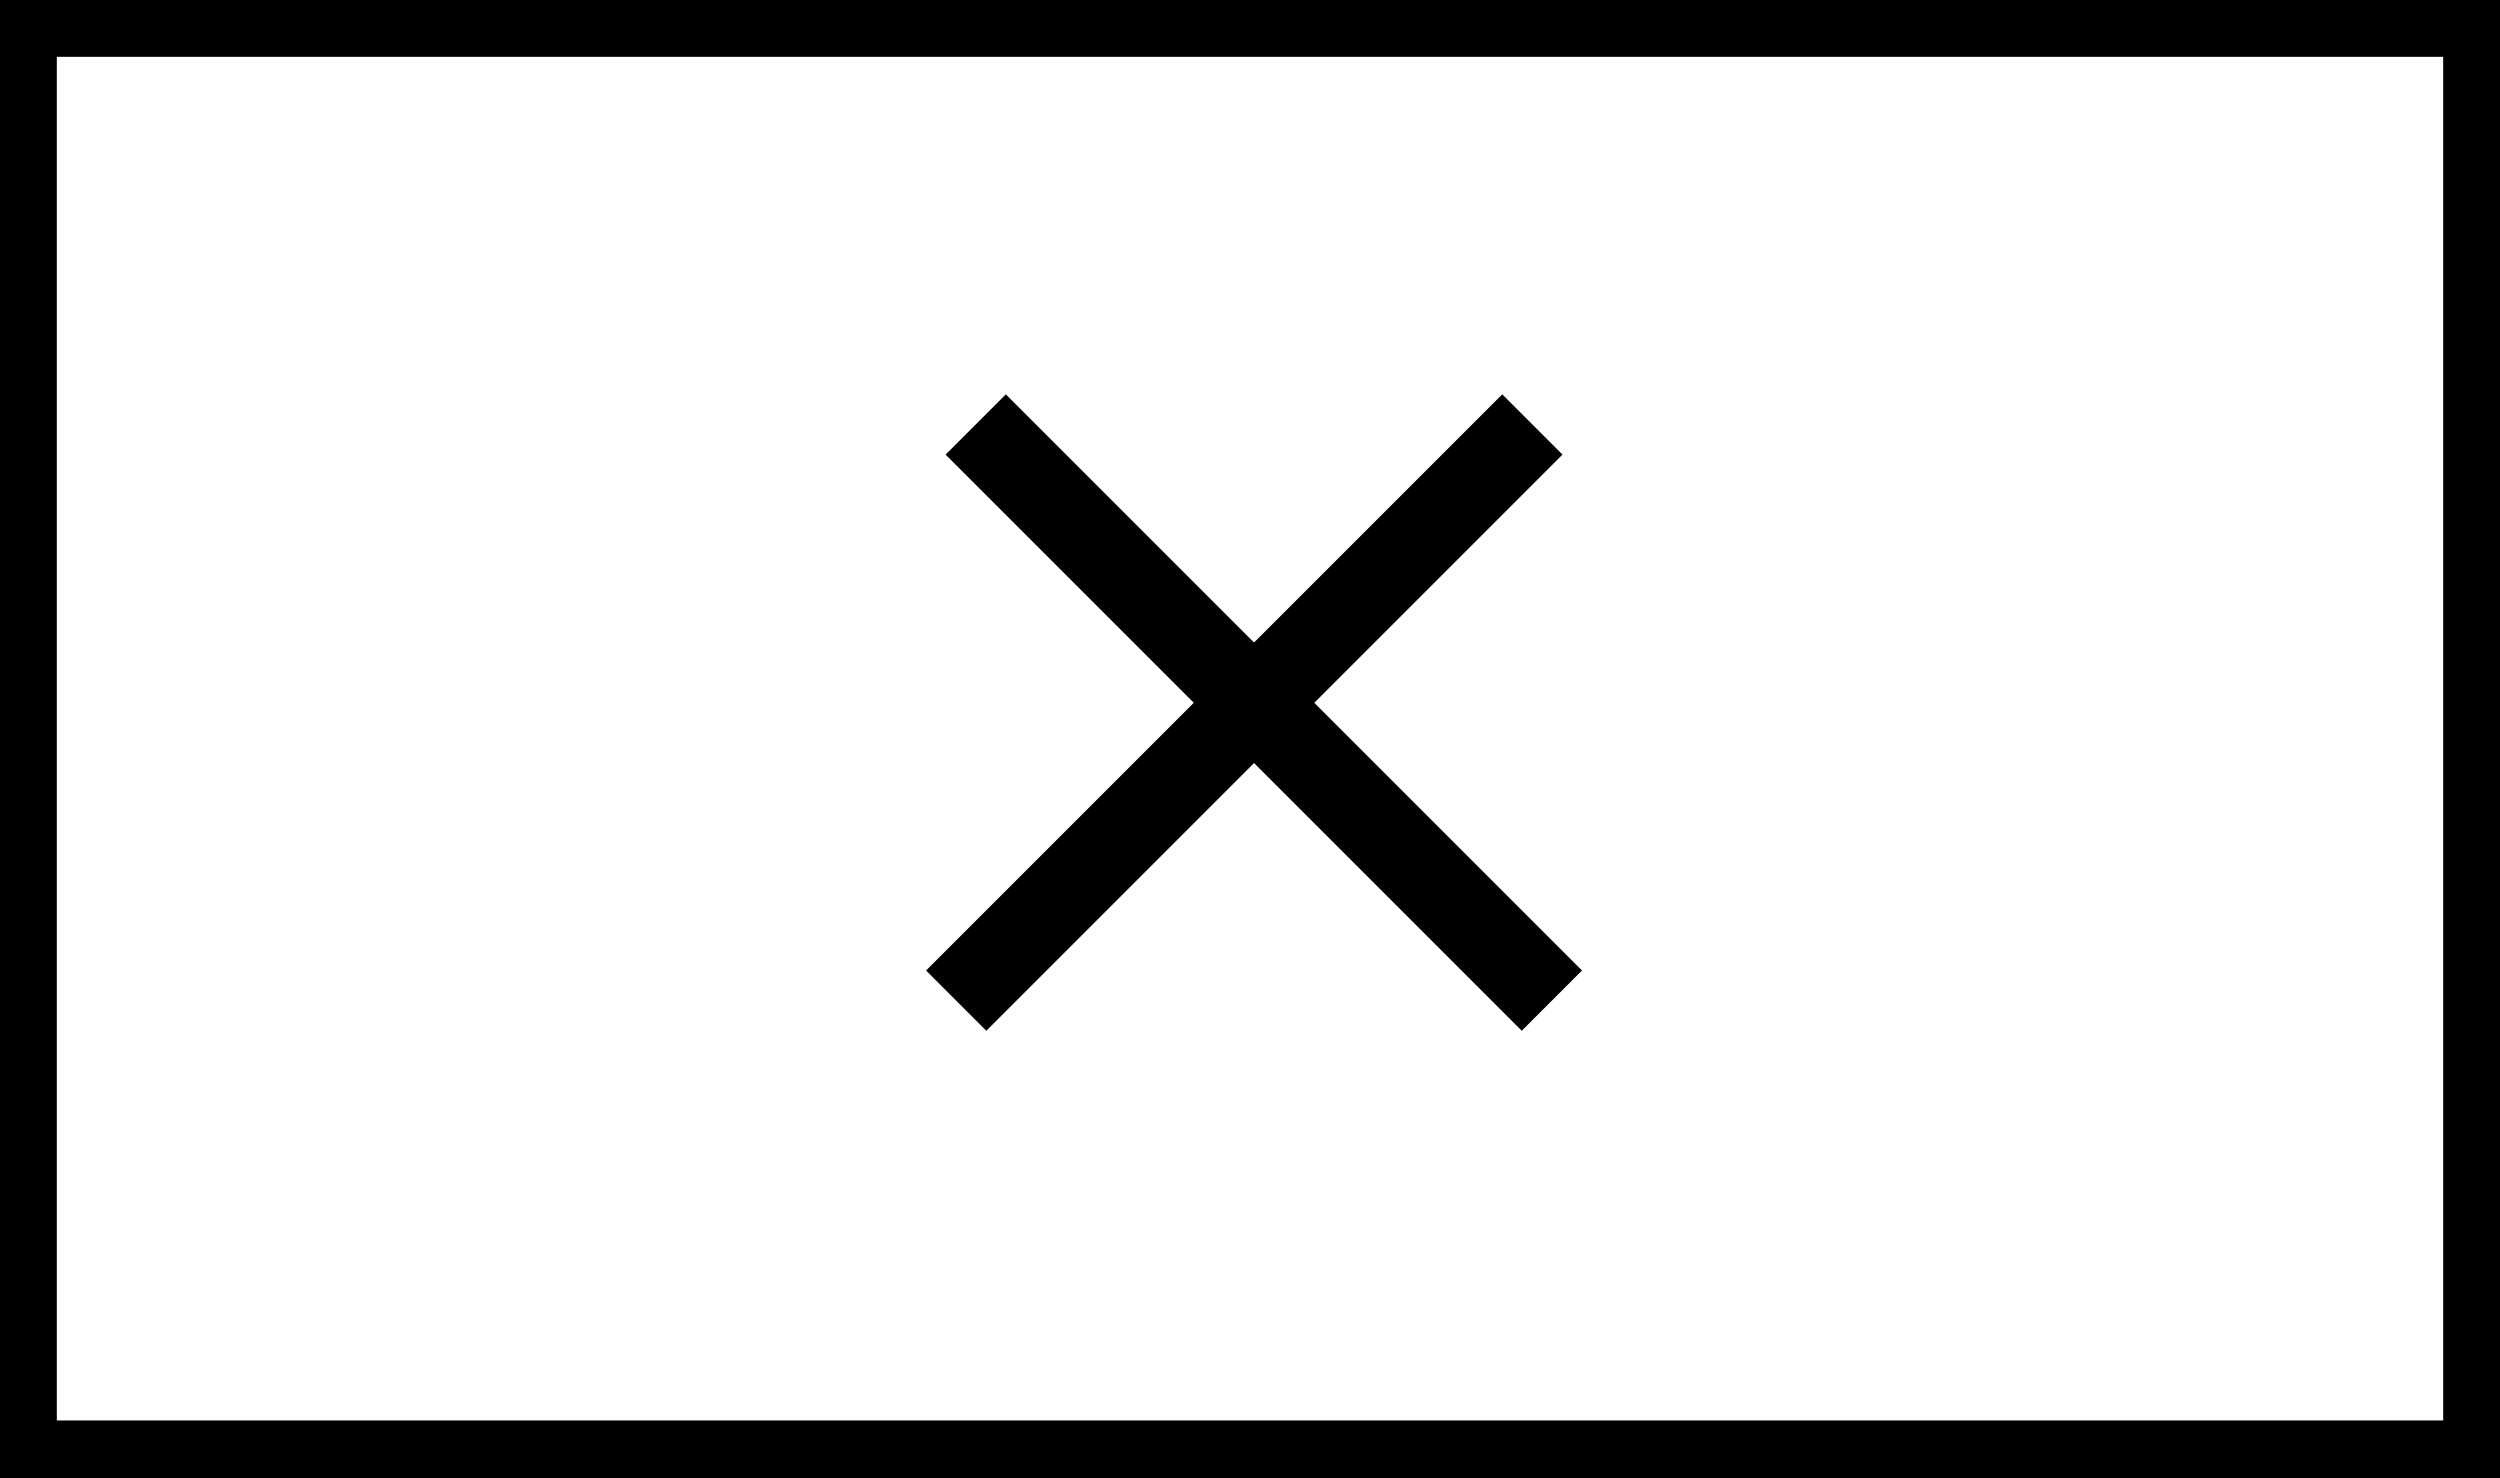
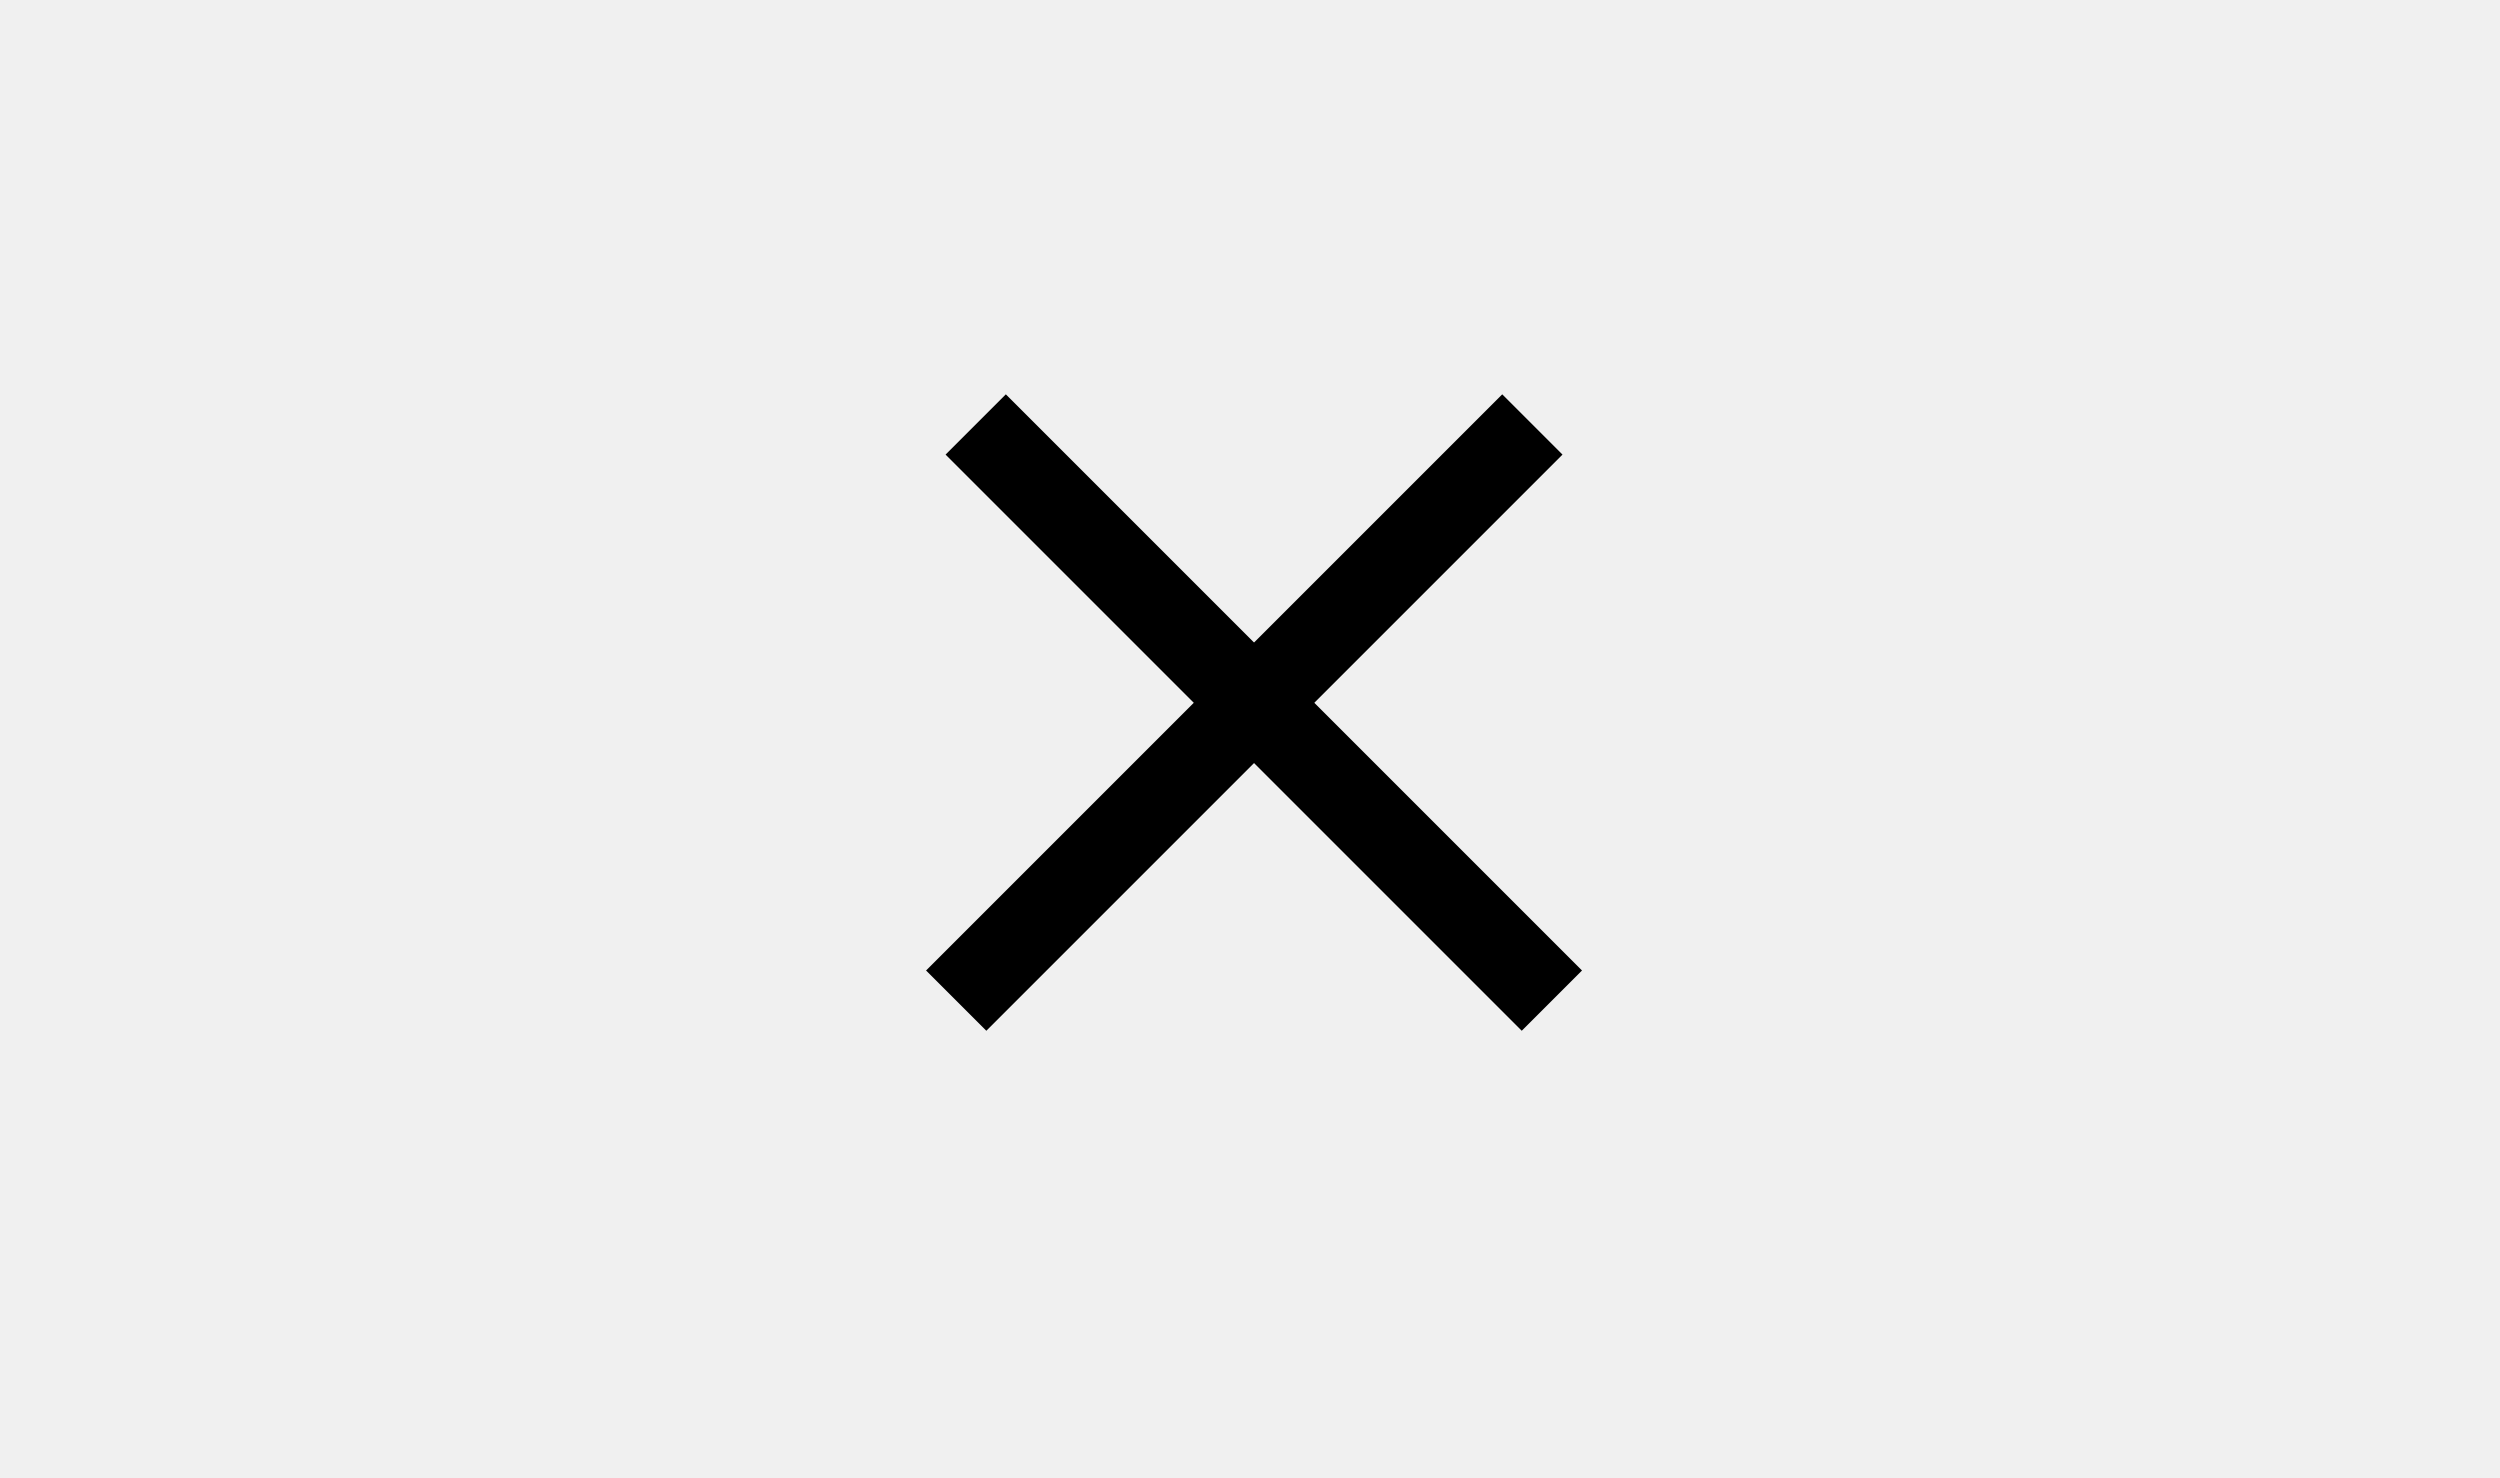
<svg xmlns="http://www.w3.org/2000/svg" width="88" height="52" viewBox="0 0 88 52" fill="none">
-   <rect width="88" height="52" transform="matrix(1 0 0 -1 0 52)" fill="white" />
  <line x1="34.345" y1="14.941" x2="54.626" y2="35.222" stroke="black" stroke-width="3" />
  <line x1="33.658" y1="35.222" x2="53.939" y2="14.941" stroke="black" stroke-width="3" />
-   <path d="M0 0V-2H-2V0H0ZM88 0H90V-2H88V0ZM88 52V54H90V52H88ZM0 52H-2V54H0V52ZM0 2H88V-2H0V2ZM86 0V52H90V0H86ZM88 50H0V54H88V50ZM2 52V0H-2V52H2Z" fill="black" />
</svg>
